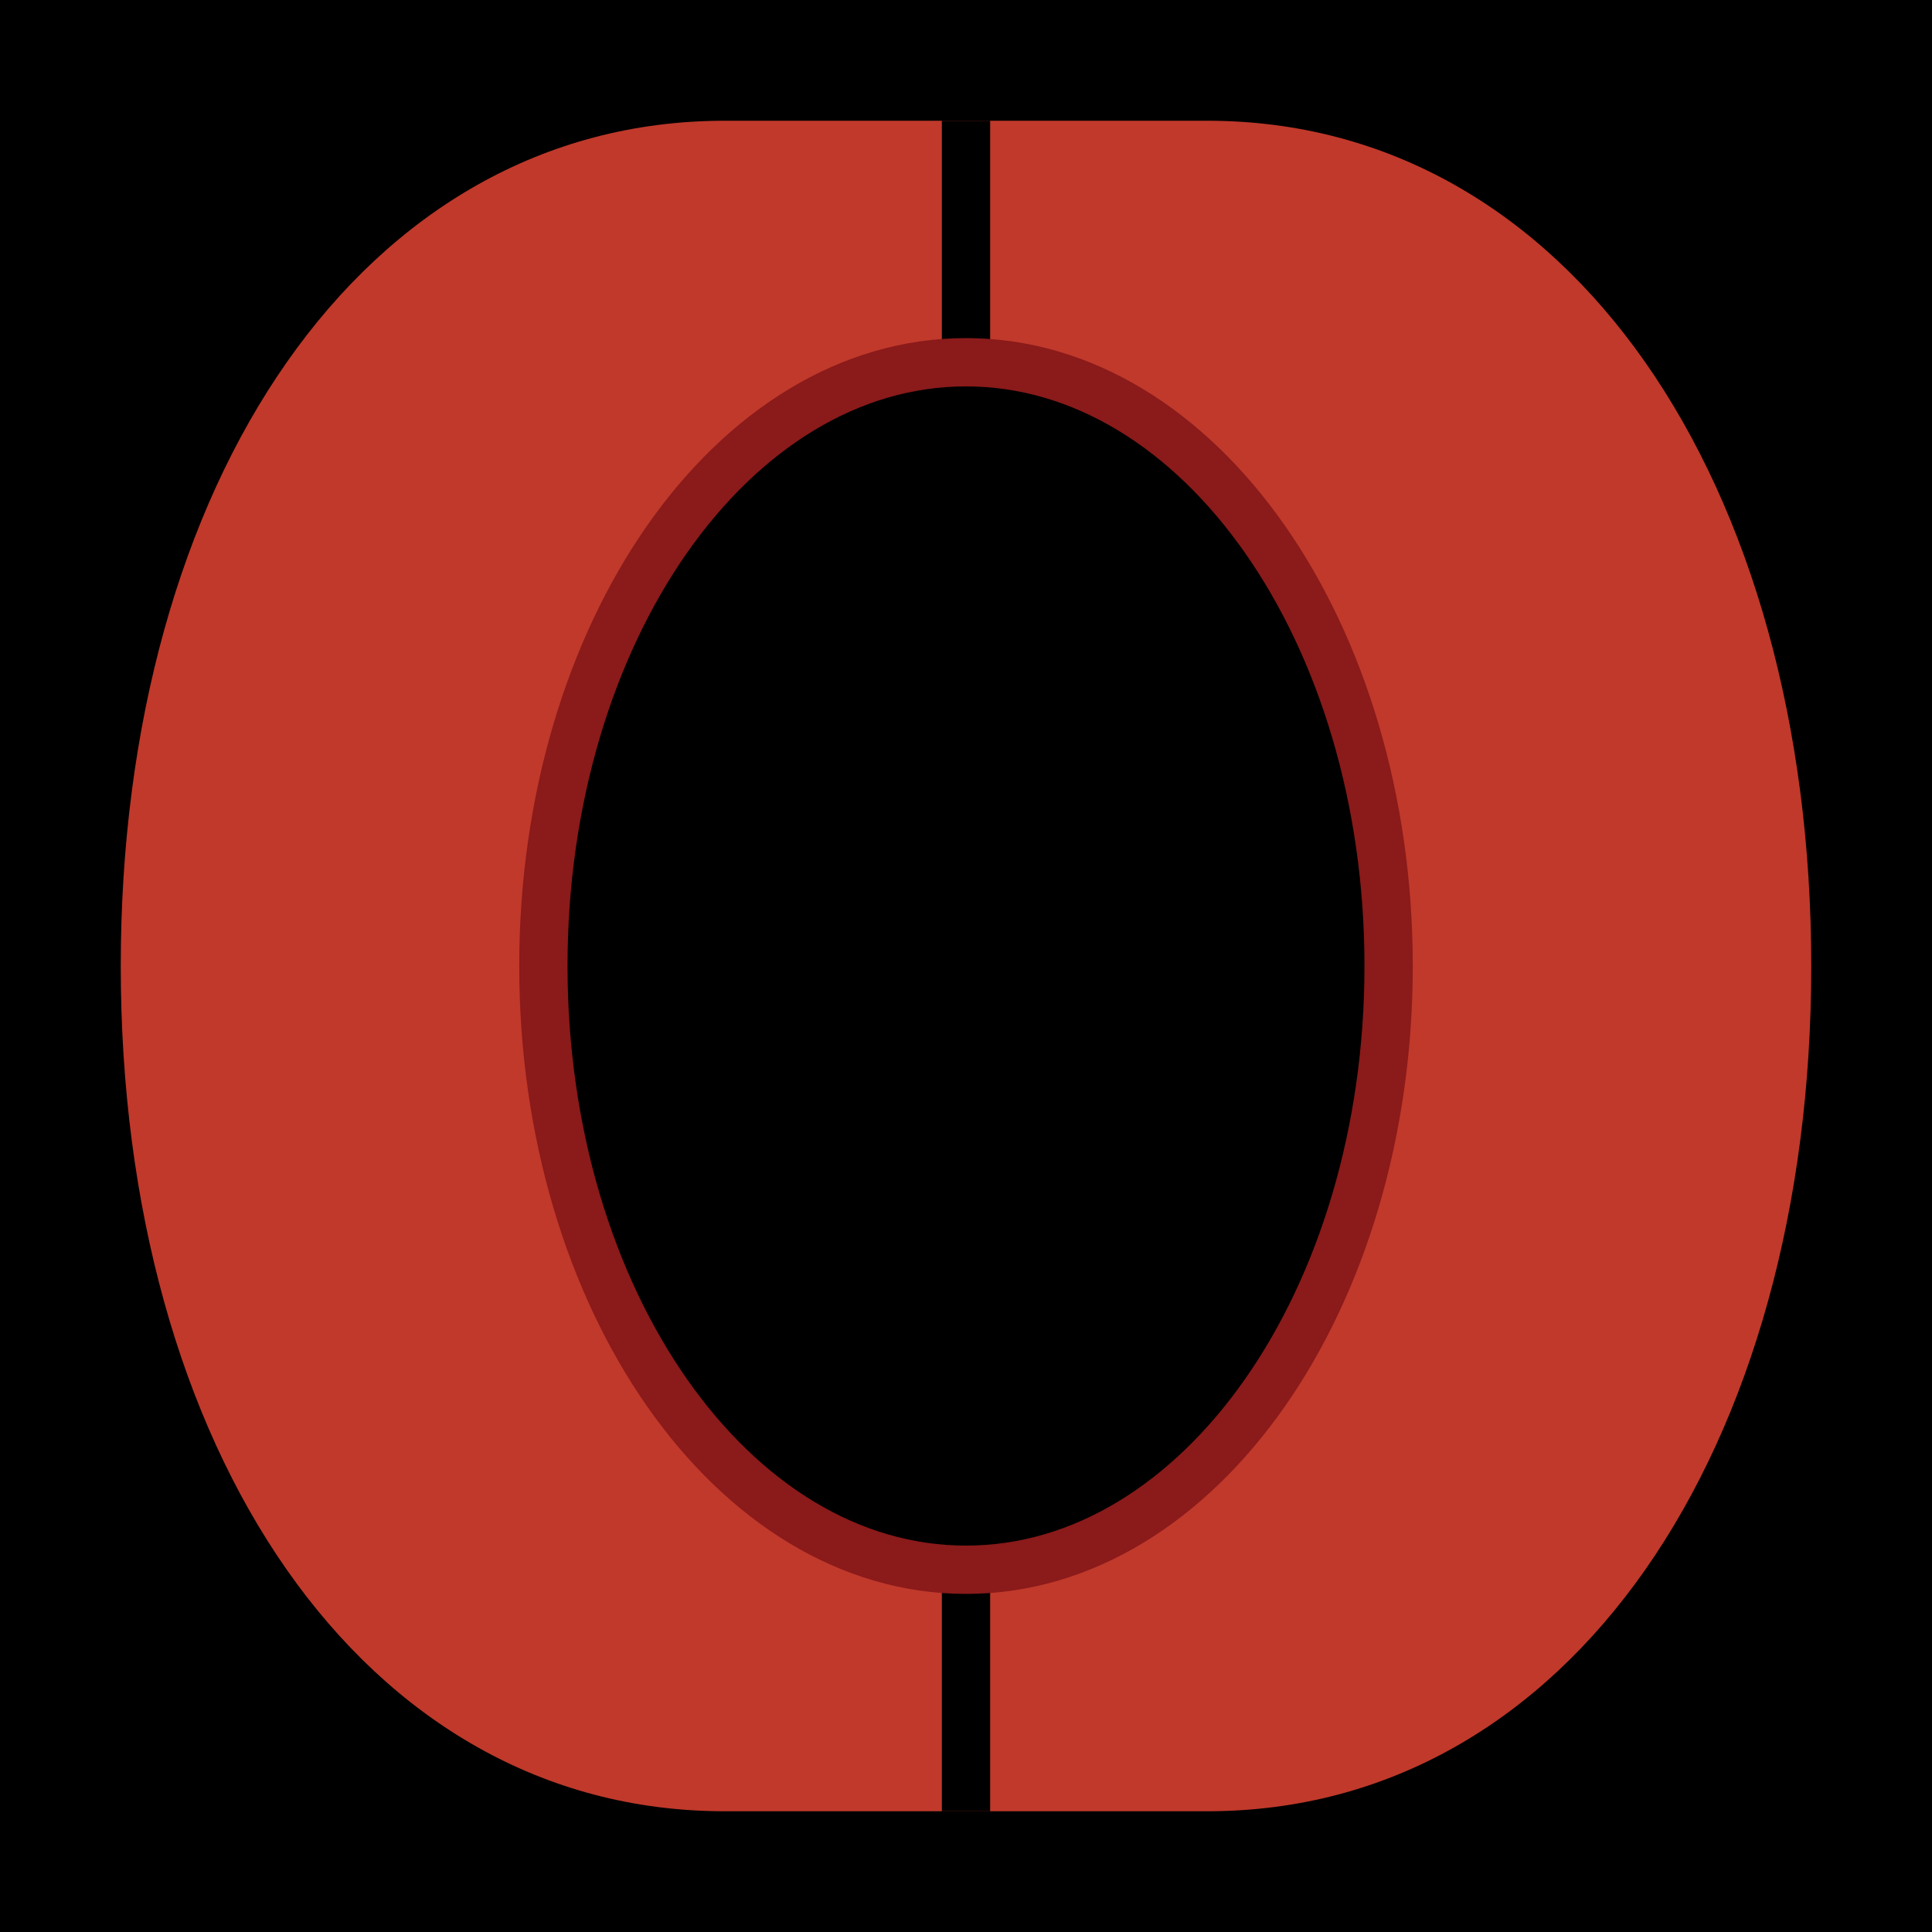
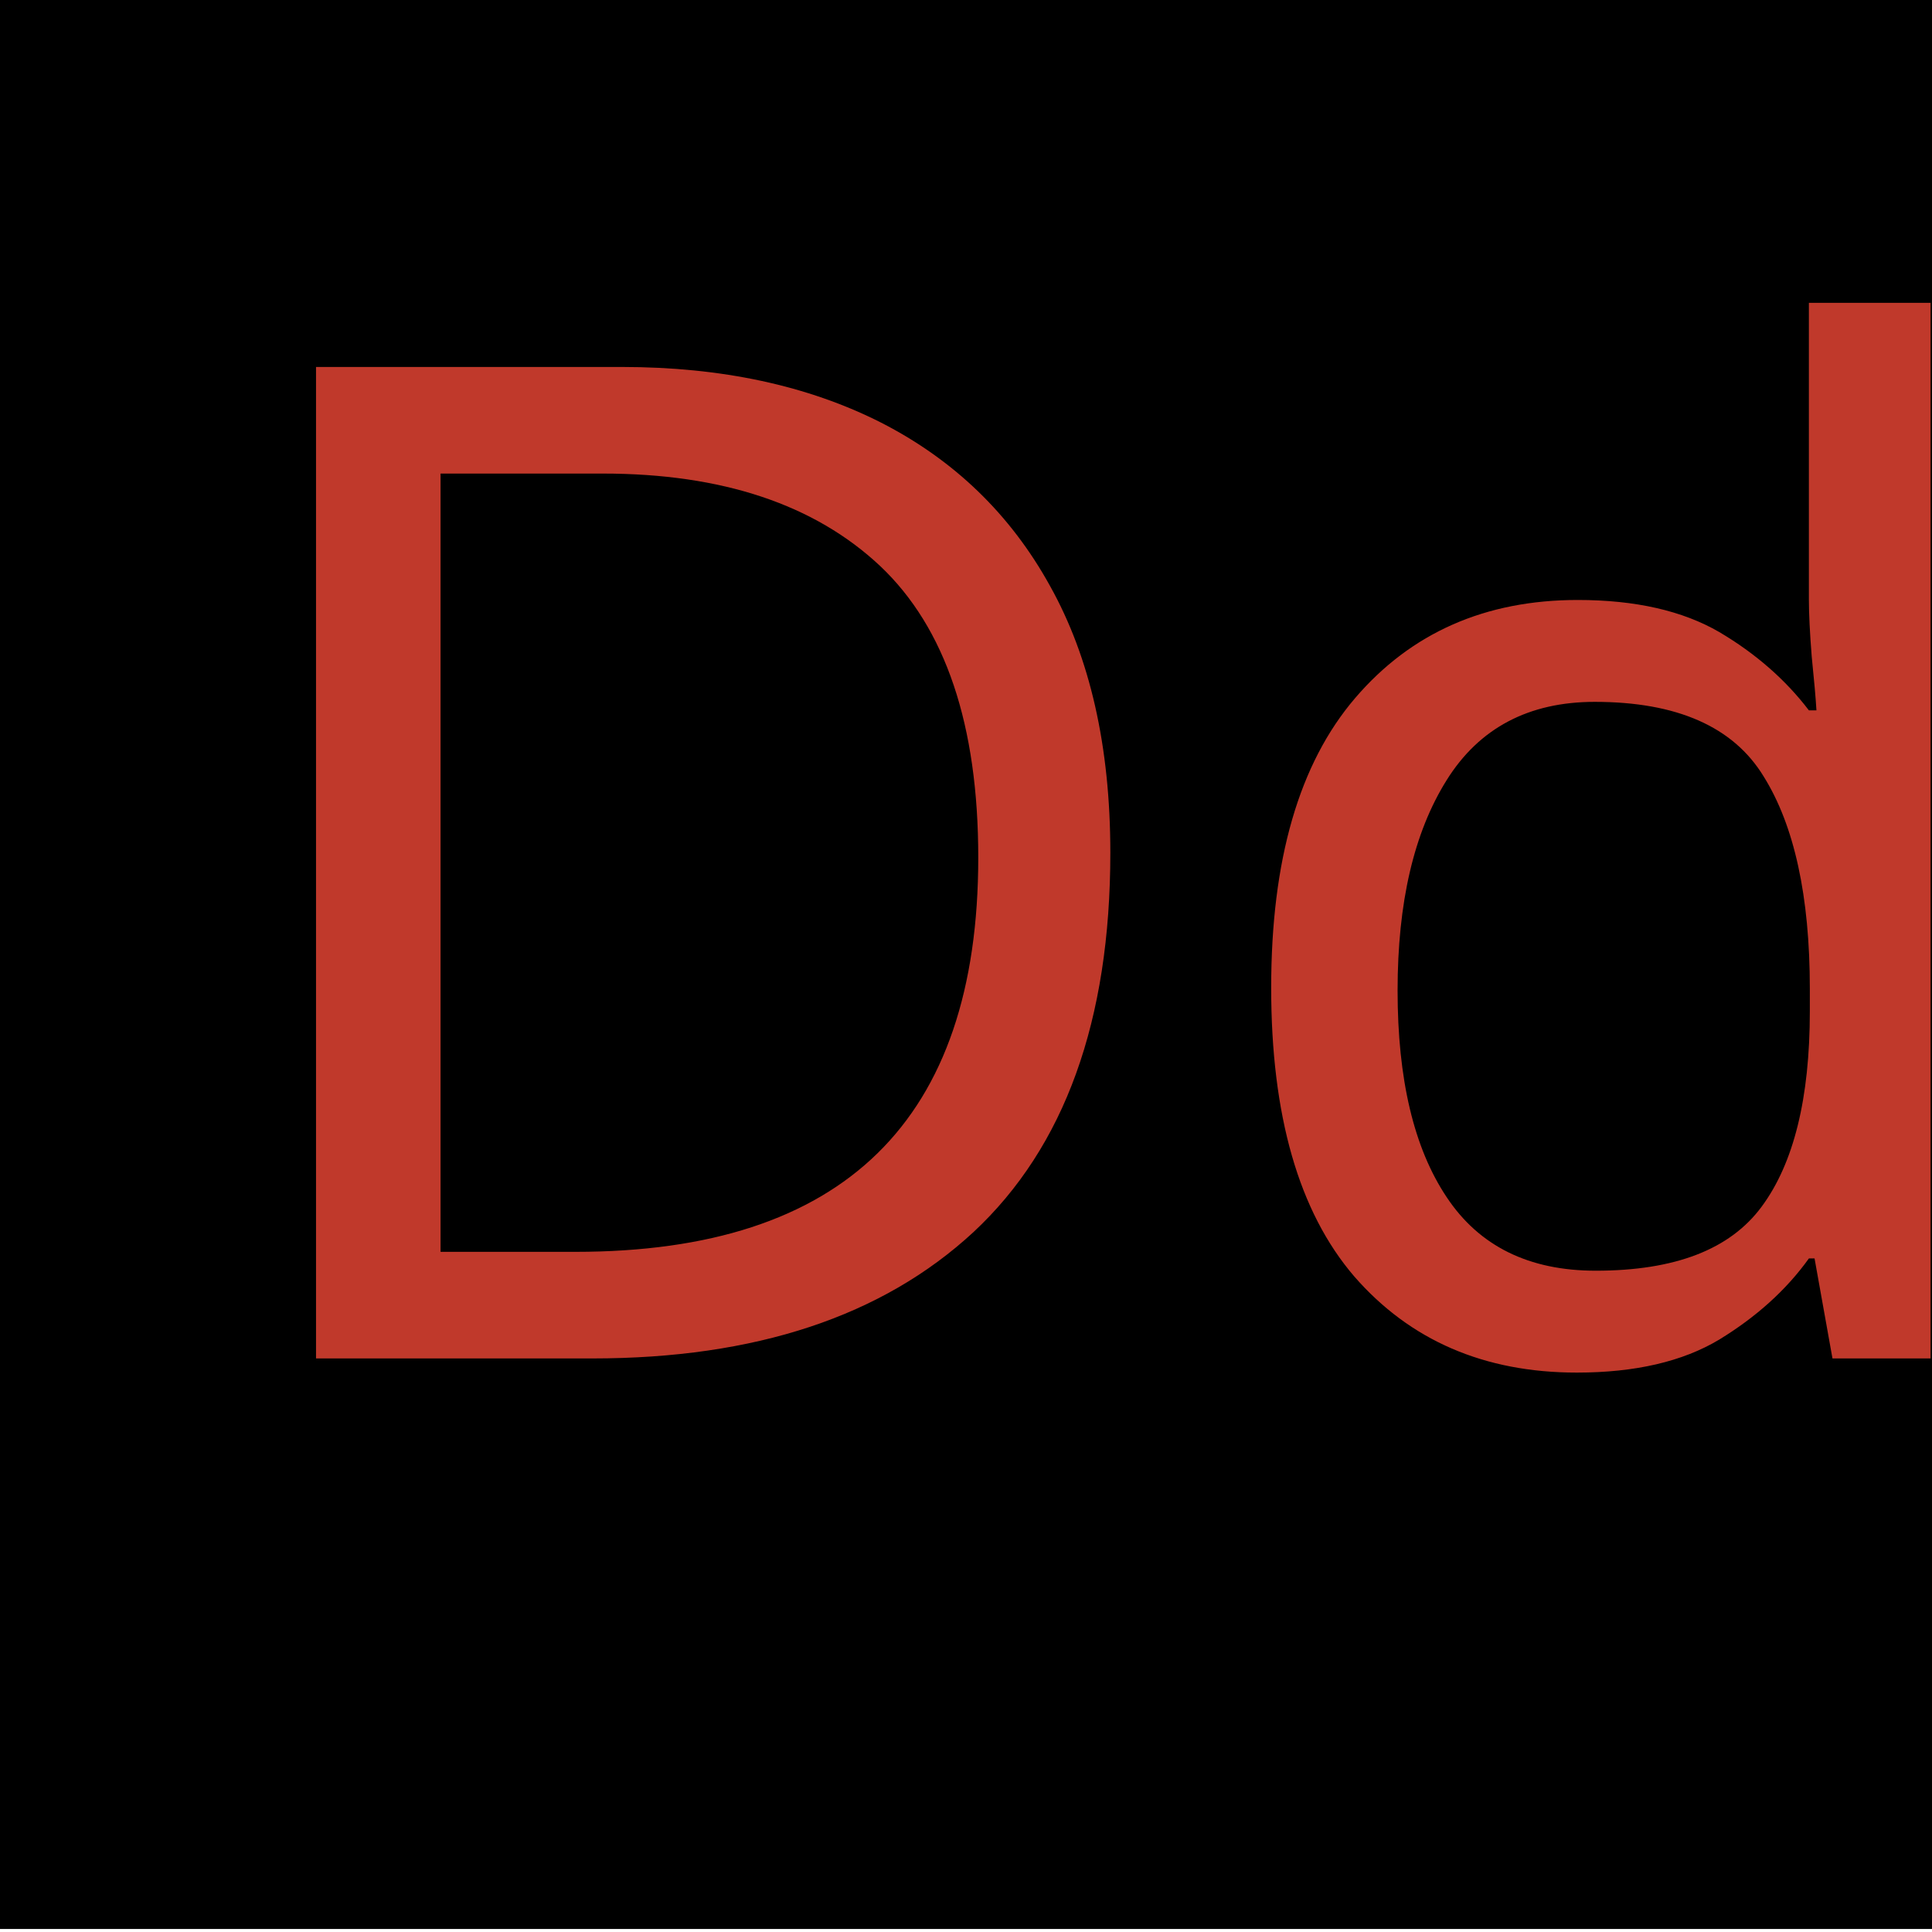
- <svg xmlns="http://www.w3.org/2000/svg" viewBox="0 0 32 32">
-   <rect width="32" height="32" fill="#000" />
-   <path d="M16,2 L12,2 C6,2 2,8 2,16 C2,24 6,30 12,30 L16,30 Z" fill="#c0392b" />
-   <path d="M16,2 L20,2 C26,2 30,8 30,16 C30,24 26,30 20,30 L16,30 Z" fill="#c0392b" />
-   <line x1="16" y1="2" x2="16" y2="30" stroke="#000" stroke-width="0.8" />
-   <ellipse cx="16" cy="16" rx="7" ry="10" fill="#000" />
-   <ellipse cx="16" cy="16" rx="7" ry="10" fill="none" stroke="#8b1a1a" stroke-width="0.8" />
+ <svg xmlns="http://www.w3.org/2000/svg" id="Layer_1" version="1.1" viewBox="0 0 32 32">
+   <defs>
+     <style>
+       .st0 {
+         fill: none;
+         stroke: #000;
+         stroke-width: .8px;
+       }
+ 
+       .st1 {
+         fill: #c0392b;
+         font-family: Handsel, Handsel;
+         font-size: 23px;
+       }
+     </style>
+   </defs>
+   <rect y="-.05" width="32" height="32" />
+   <line class="st0" x1="16" y1="1.95" x2="16" y2="29.95" />
+   <polyline points="16.04 21.68 11.84 21.68 11.84 8.13 16.04 8.13" />
+   <text class="st1" transform="translate(3 22.5)">
+     <tspan x="0" y="0">Dd</tspan>
+   </text>
</svg>
